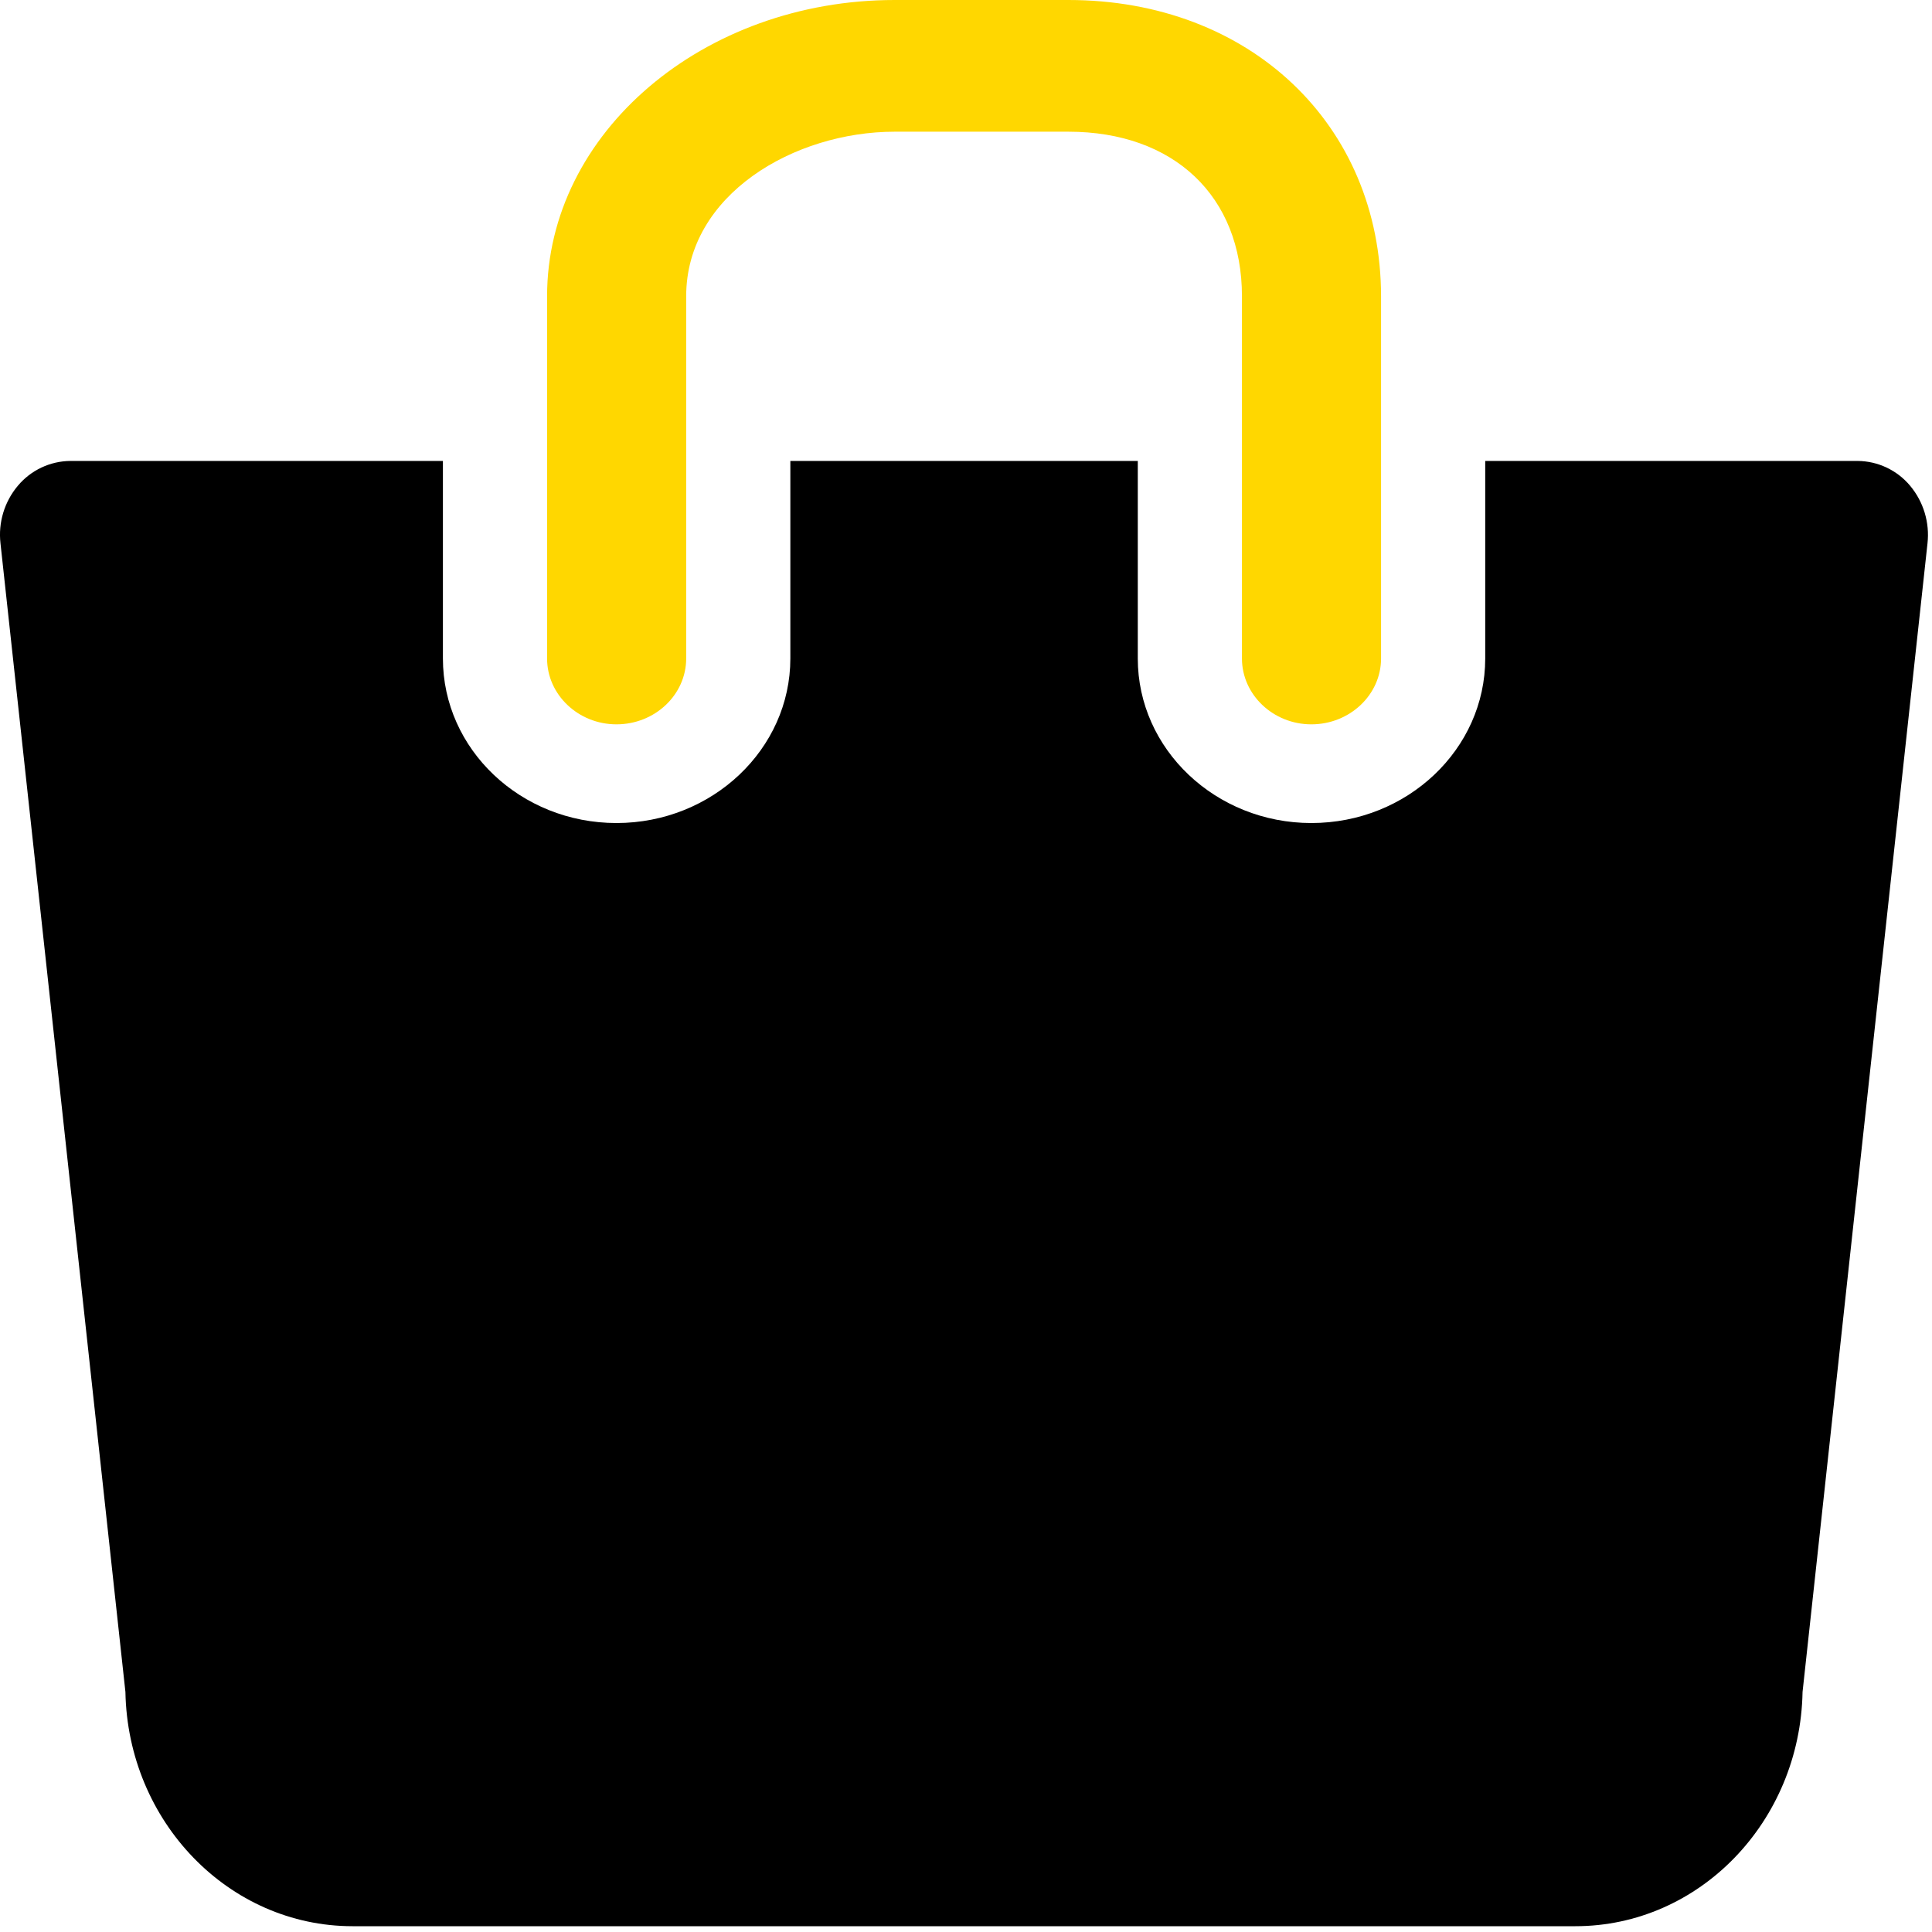
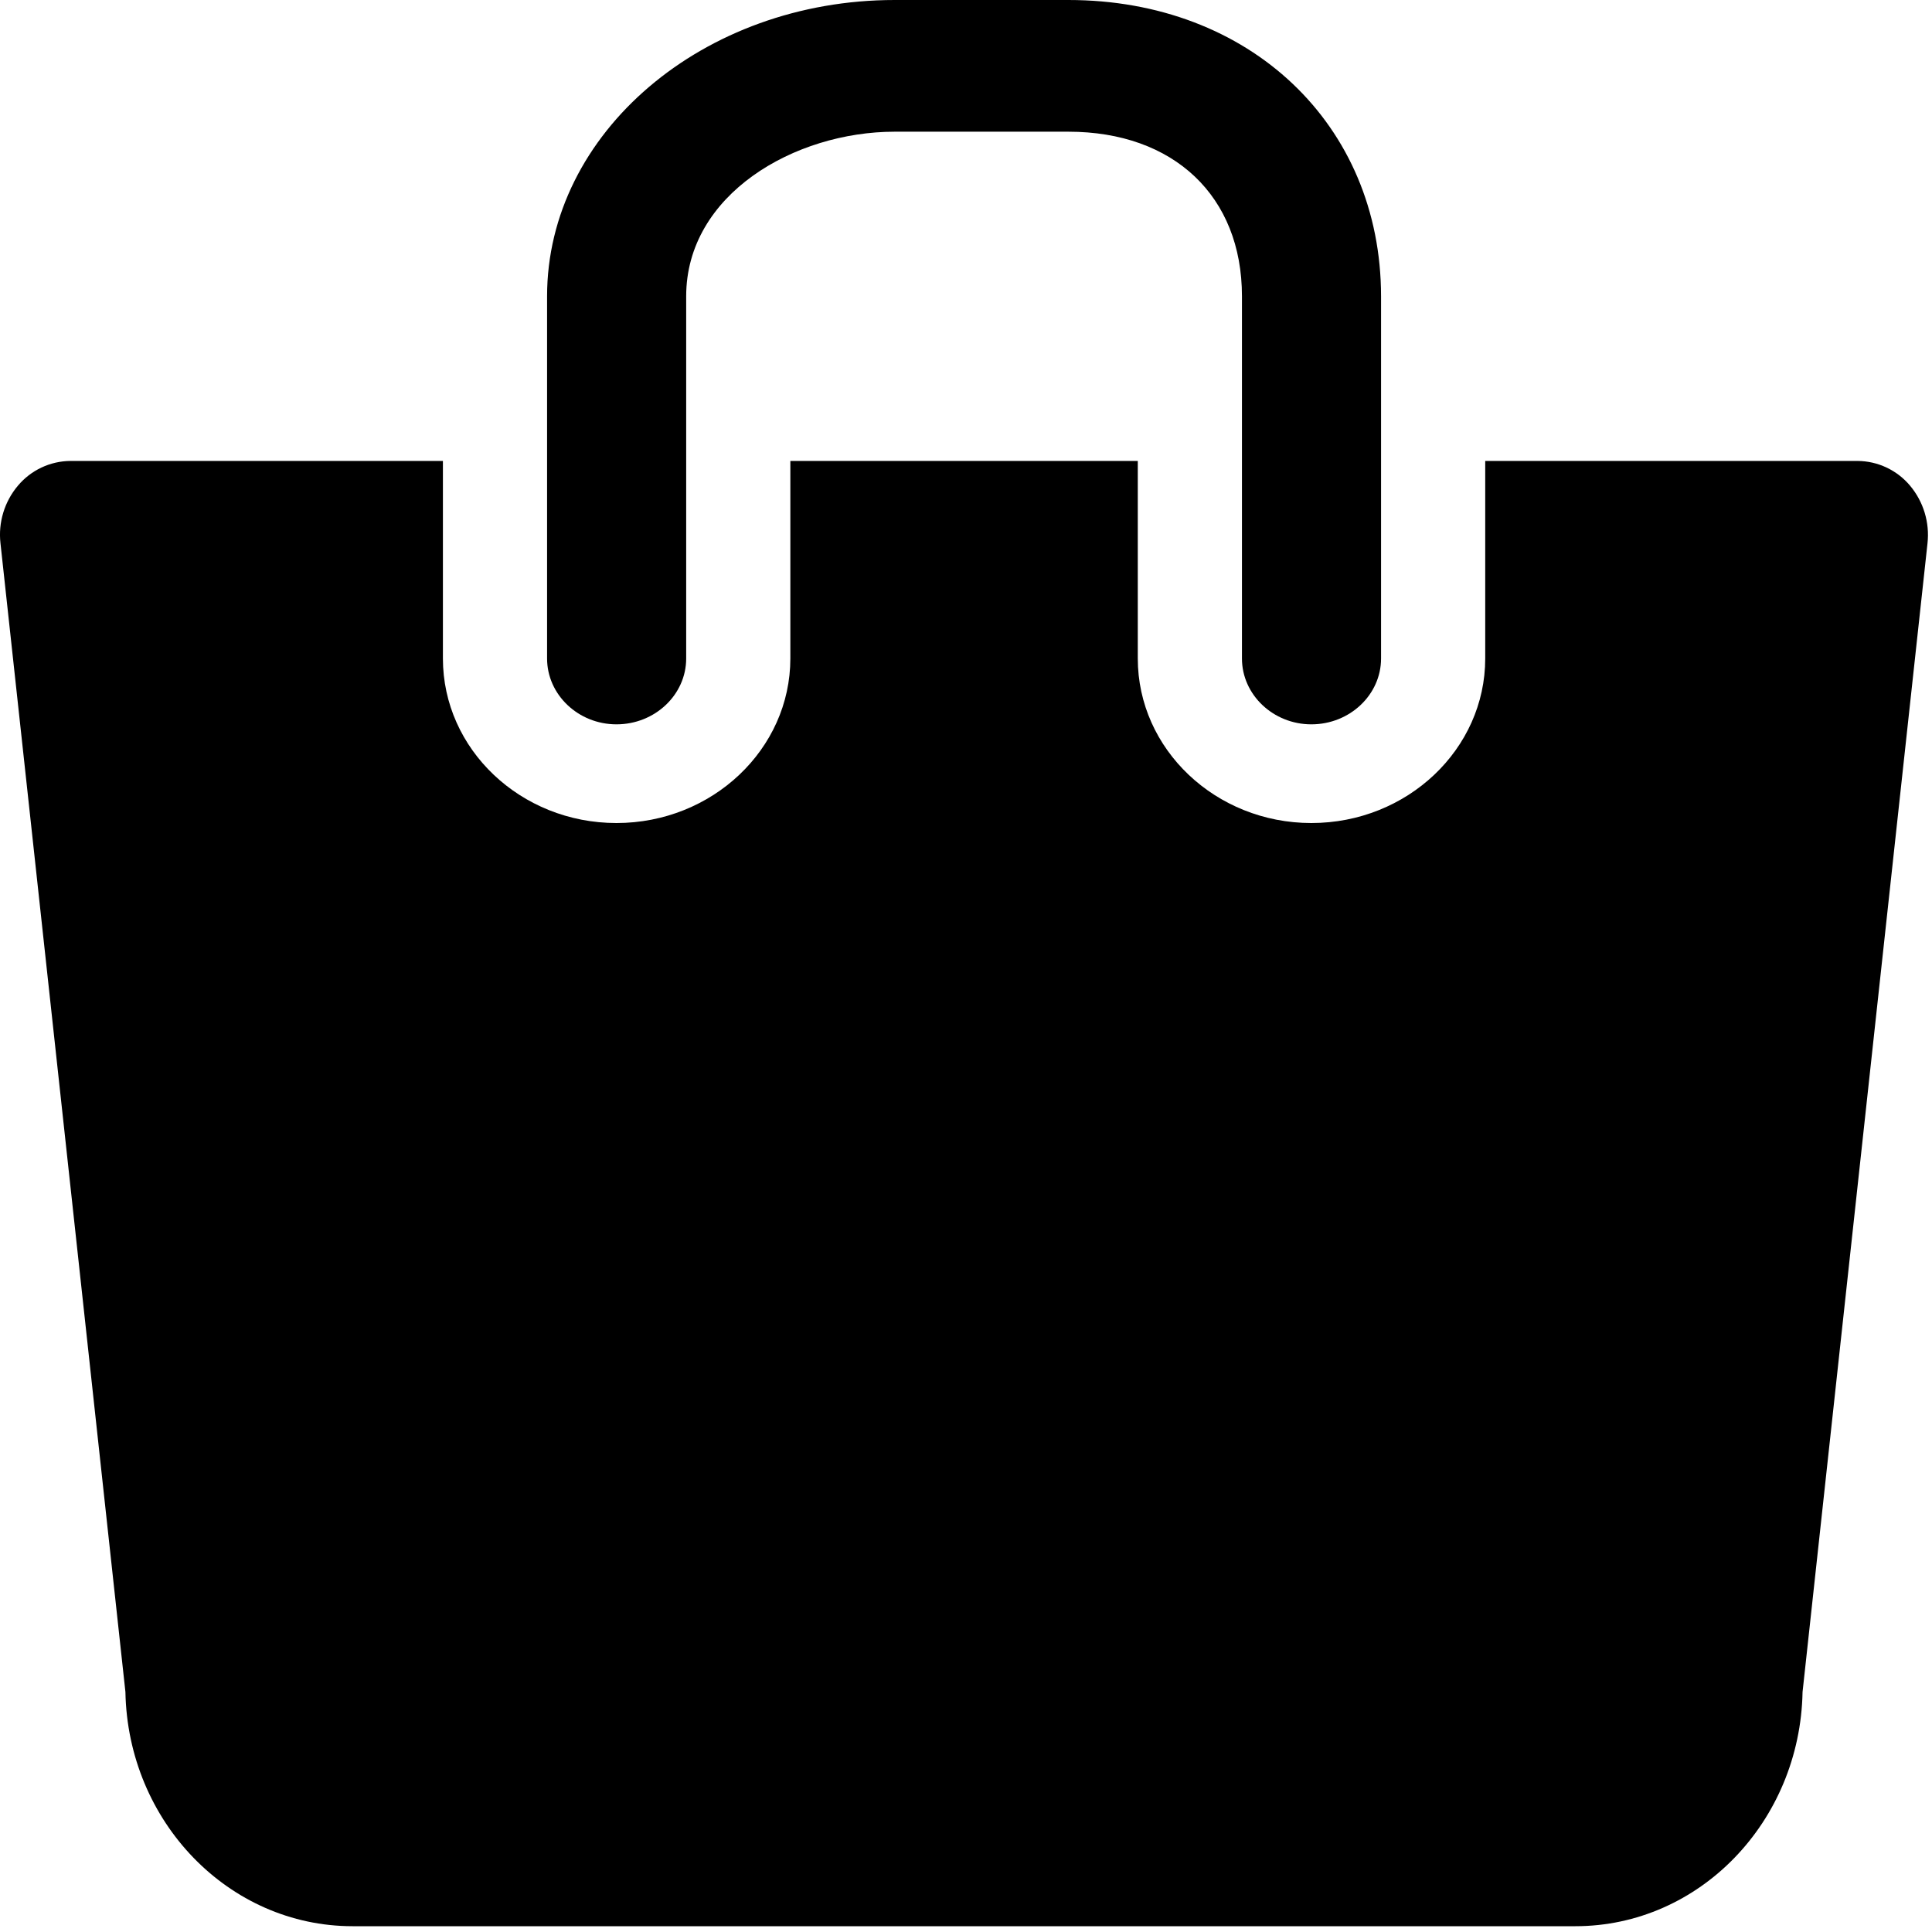
<svg xmlns="http://www.w3.org/2000/svg" width="12" height="12" viewBox="0 0 12 12">
  <path d="M11.864 3.017a.429.429 0 0 0-.327-.154H9.225V4.09c0 .563-.484 1.022-1.08 1.022-.594 0-1.078-.458-1.078-1.022V2.863H4.909V4.09c0 .563-.485 1.022-1.08 1.022-.595 0-1.078-.458-1.078-1.022V2.863H.438a.43.43 0 0 0-.327.154.472.472 0 0 0-.108.358l.776 7.134c.015.806.642 1.455 1.411 1.455h7.595c.77 0 1.396-.649 1.411-1.455l.776-7.134a.476.476 0 0 0-.108-.358z" />
-   <path d="M3.829 4.499c.239 0 .433-.184.433-.409V1.84c0-.632.672-1.022 1.295-1.022h1.079c.655 0 1.078.401 1.078 1.022v2.25c0 .225.194.409.431.409.239 0 .433-.184.433-.409V1.84C8.577.773 7.761 0 6.636 0H5.557c-1.19 0-2.159.826-2.159 1.84v2.25c0 .225.194.409.431.409z" fill="gold" />
+   <path d="M3.829 4.499c.239 0 .433-.184.433-.409V1.84c0-.632.672-1.022 1.295-1.022h1.079c.655 0 1.078.401 1.078 1.022v2.25c0 .225.194.409.431.409.239 0 .433-.184.433-.409V1.84C8.577.773 7.761 0 6.636 0H5.557c-1.19 0-2.159.826-2.159 1.84v2.25c0 .225.194.409.431.409z" fill="#000" />
</svg>
